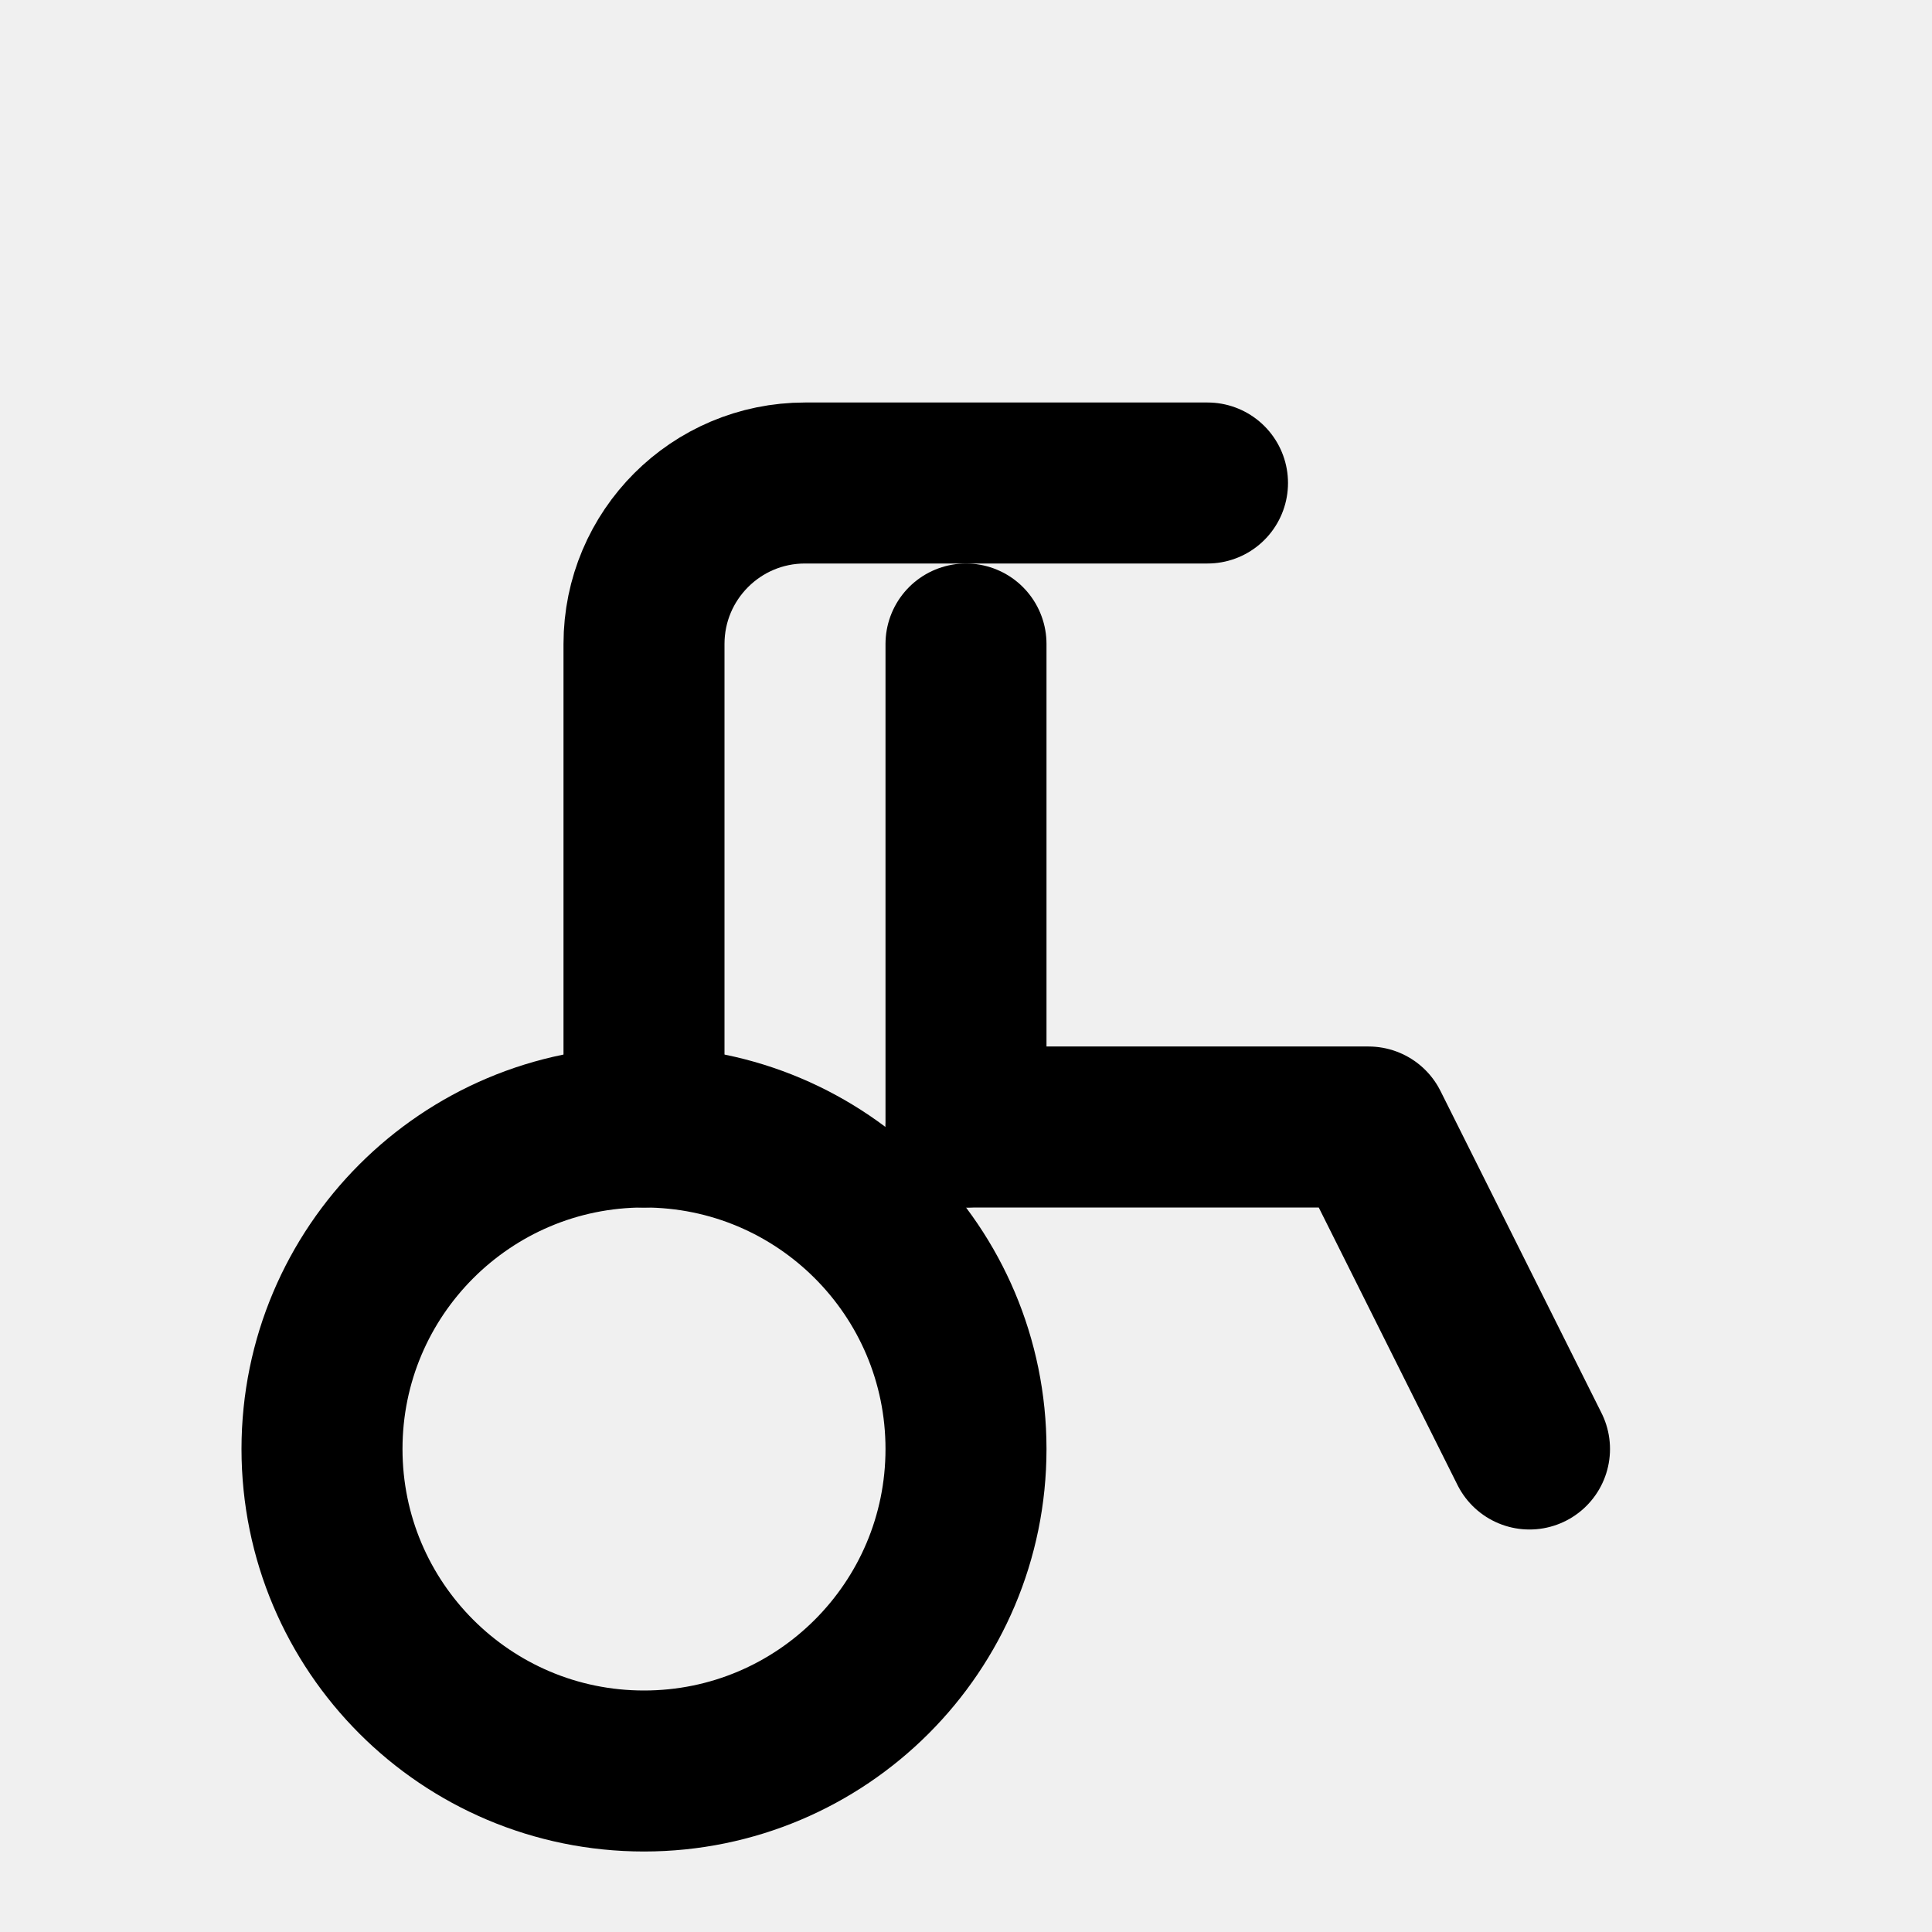
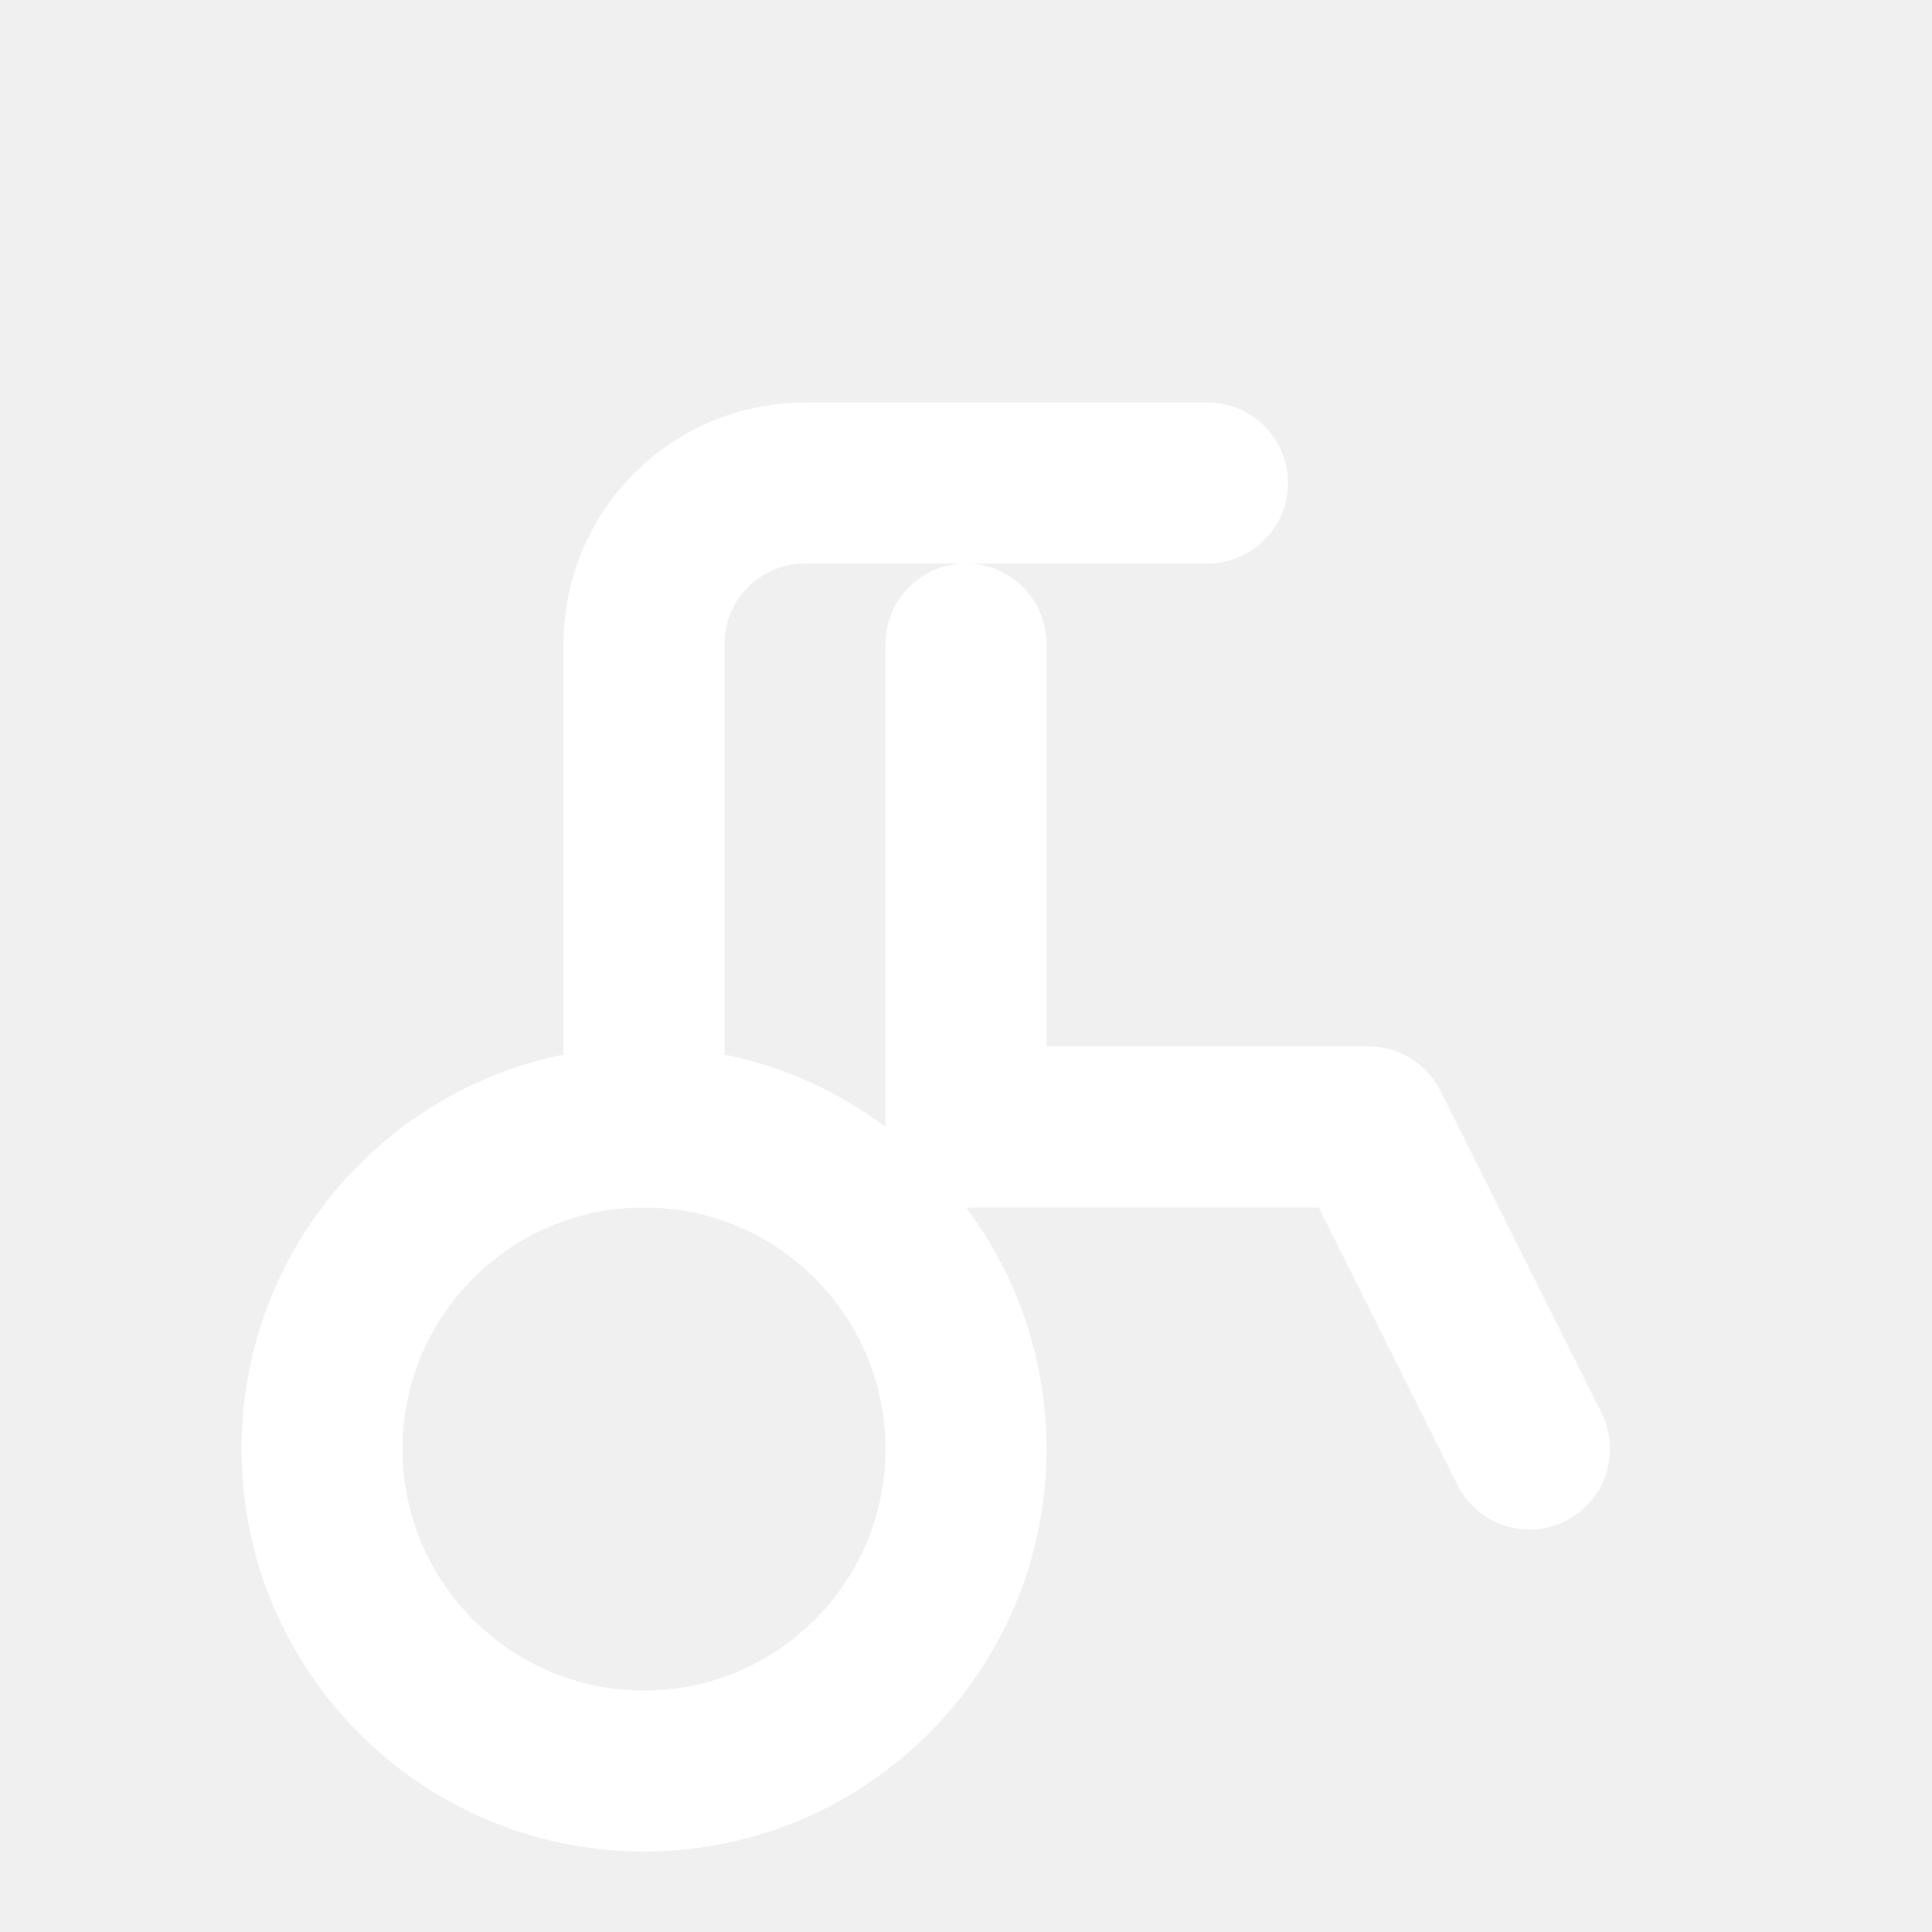
- <svg xmlns="http://www.w3.org/2000/svg" width="24" height="24" viewBox="0 0 24 24" fill="none" stroke="currentColor" stroke-width="2" stroke-linecap="round" stroke-linejoin="round">
+ <svg xmlns="http://www.w3.org/2000/svg" width="24" height="24" viewBox="0 0 24 24" fill="none" stroke="#ffffff" stroke-width="2" stroke-linecap="round" stroke-linejoin="round">
  <circle cx="8" cy="18" r="4" />
  <path d="M8 14V8a2 2 0 0 1 2-2h5" />
  <path d="M12 8v6" />
  <path d="M12 14h5l2 4" />
</svg>
